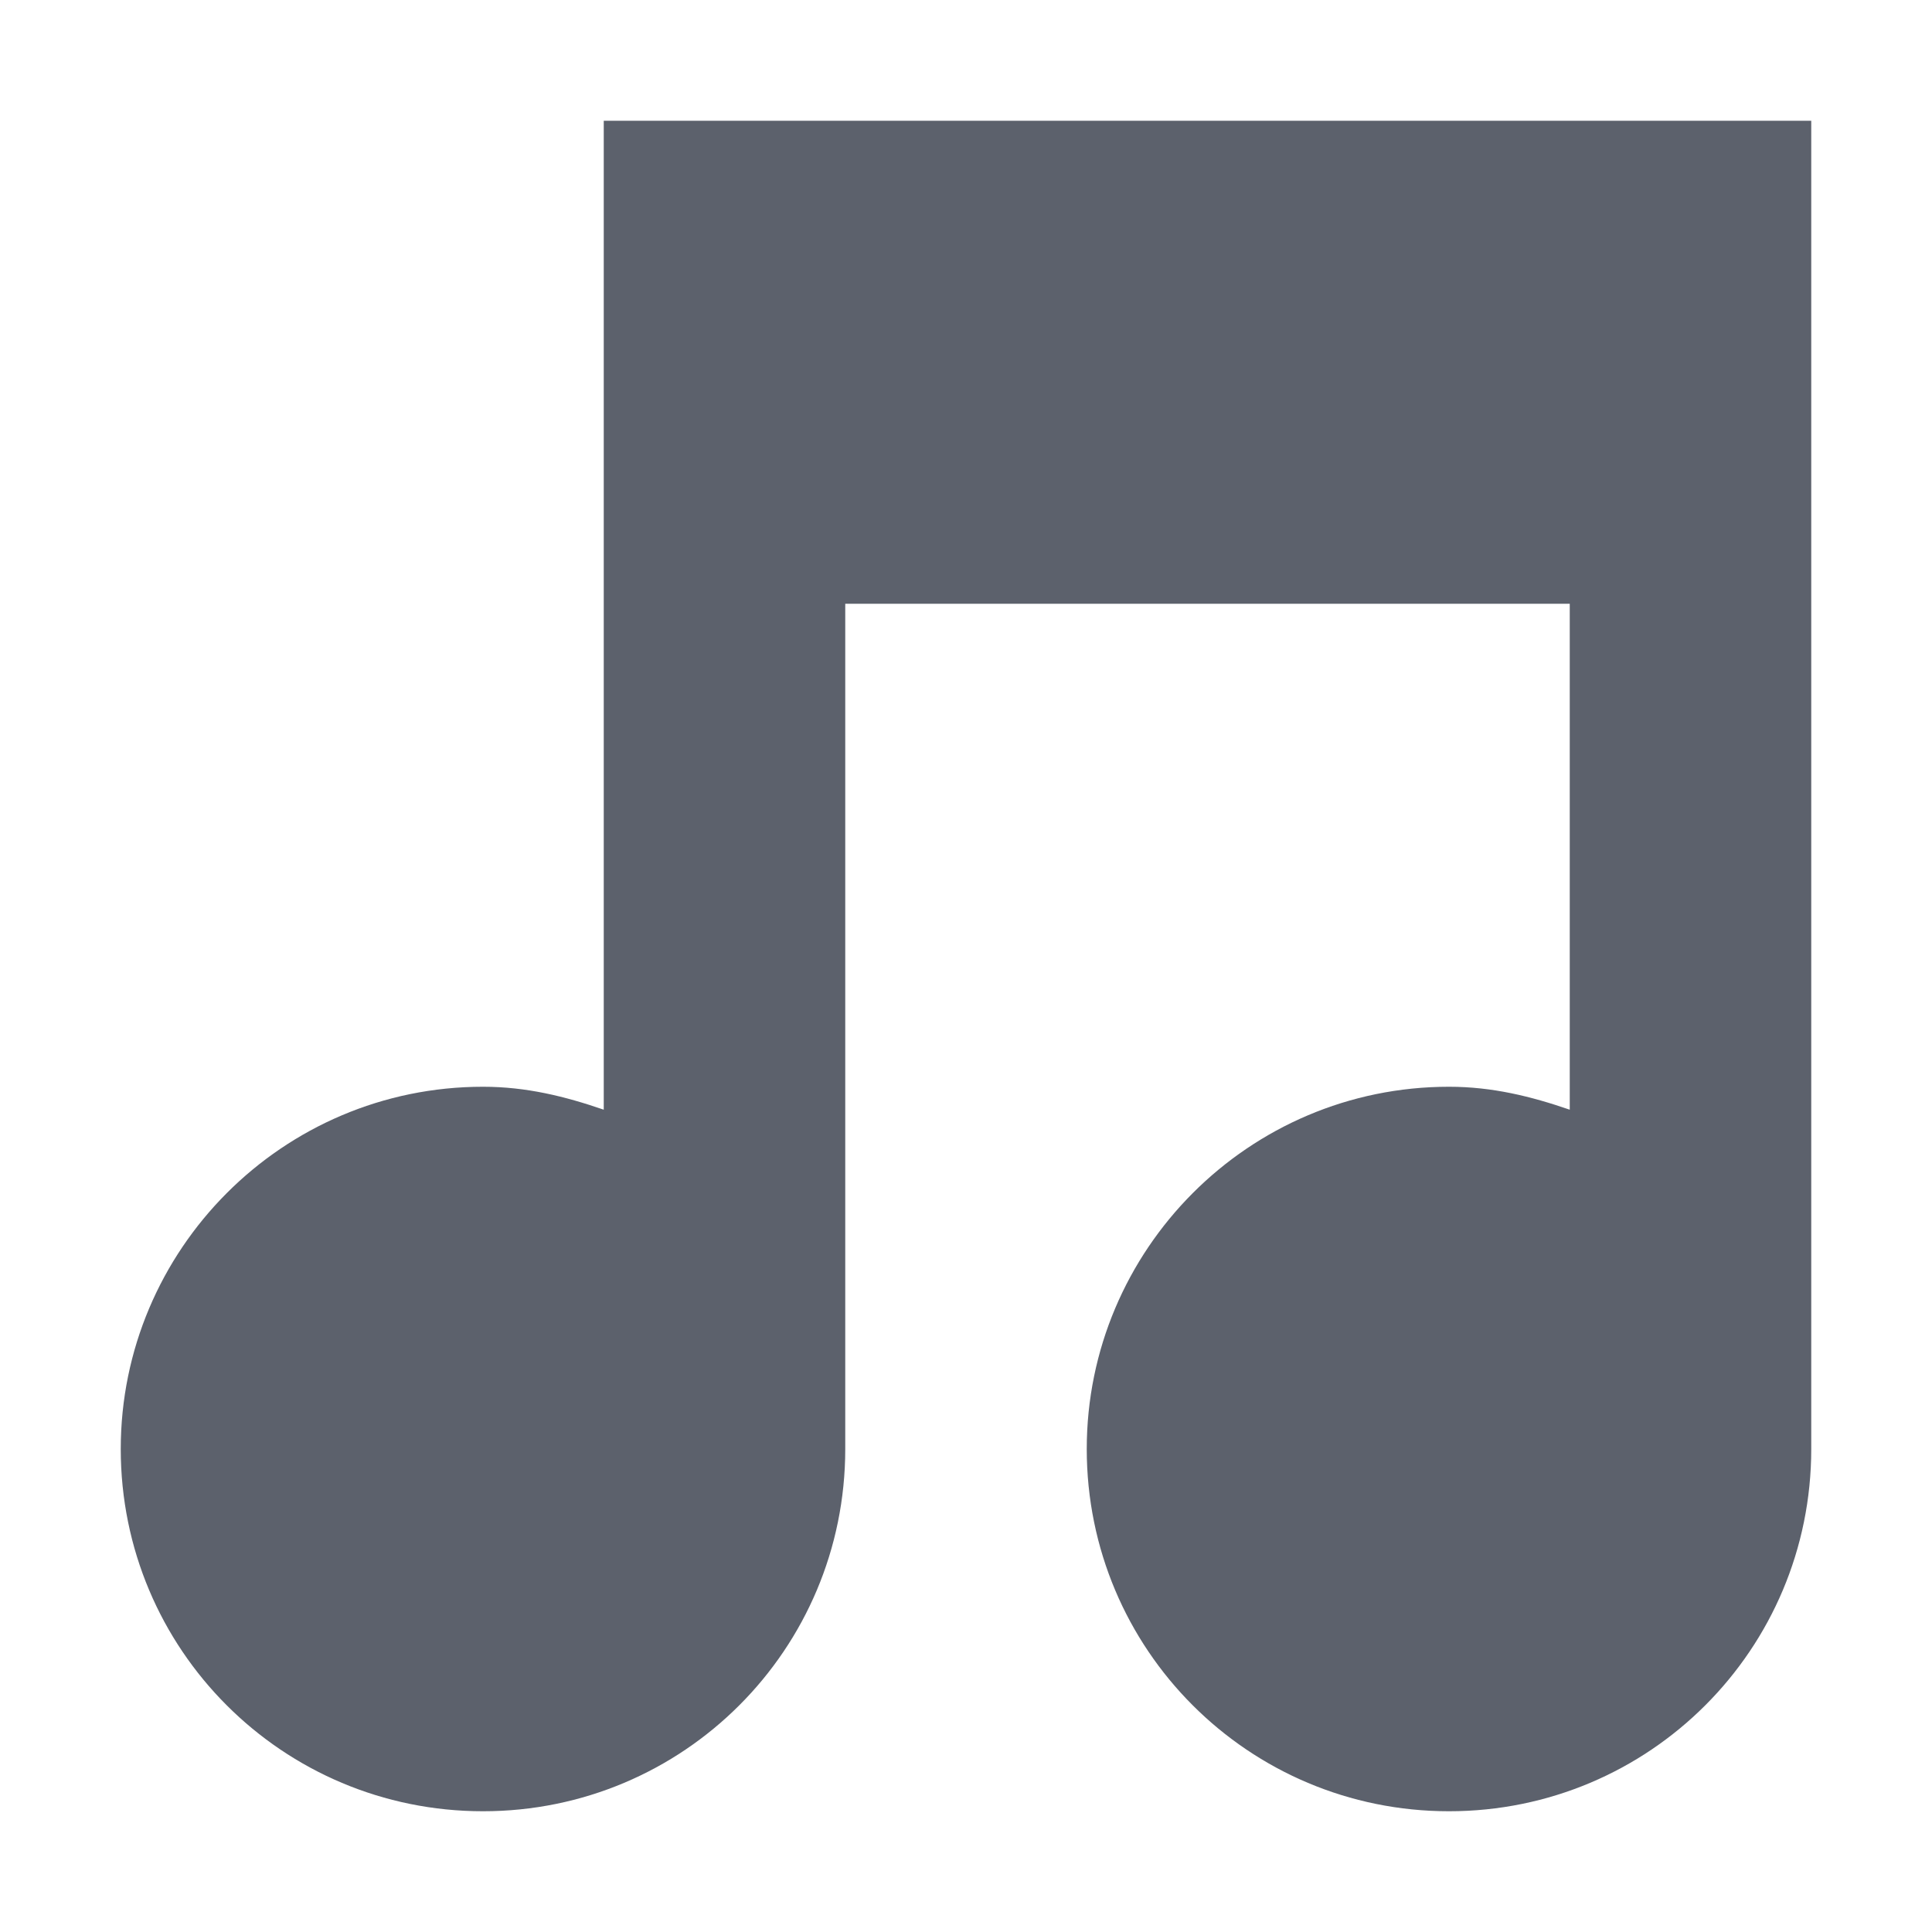
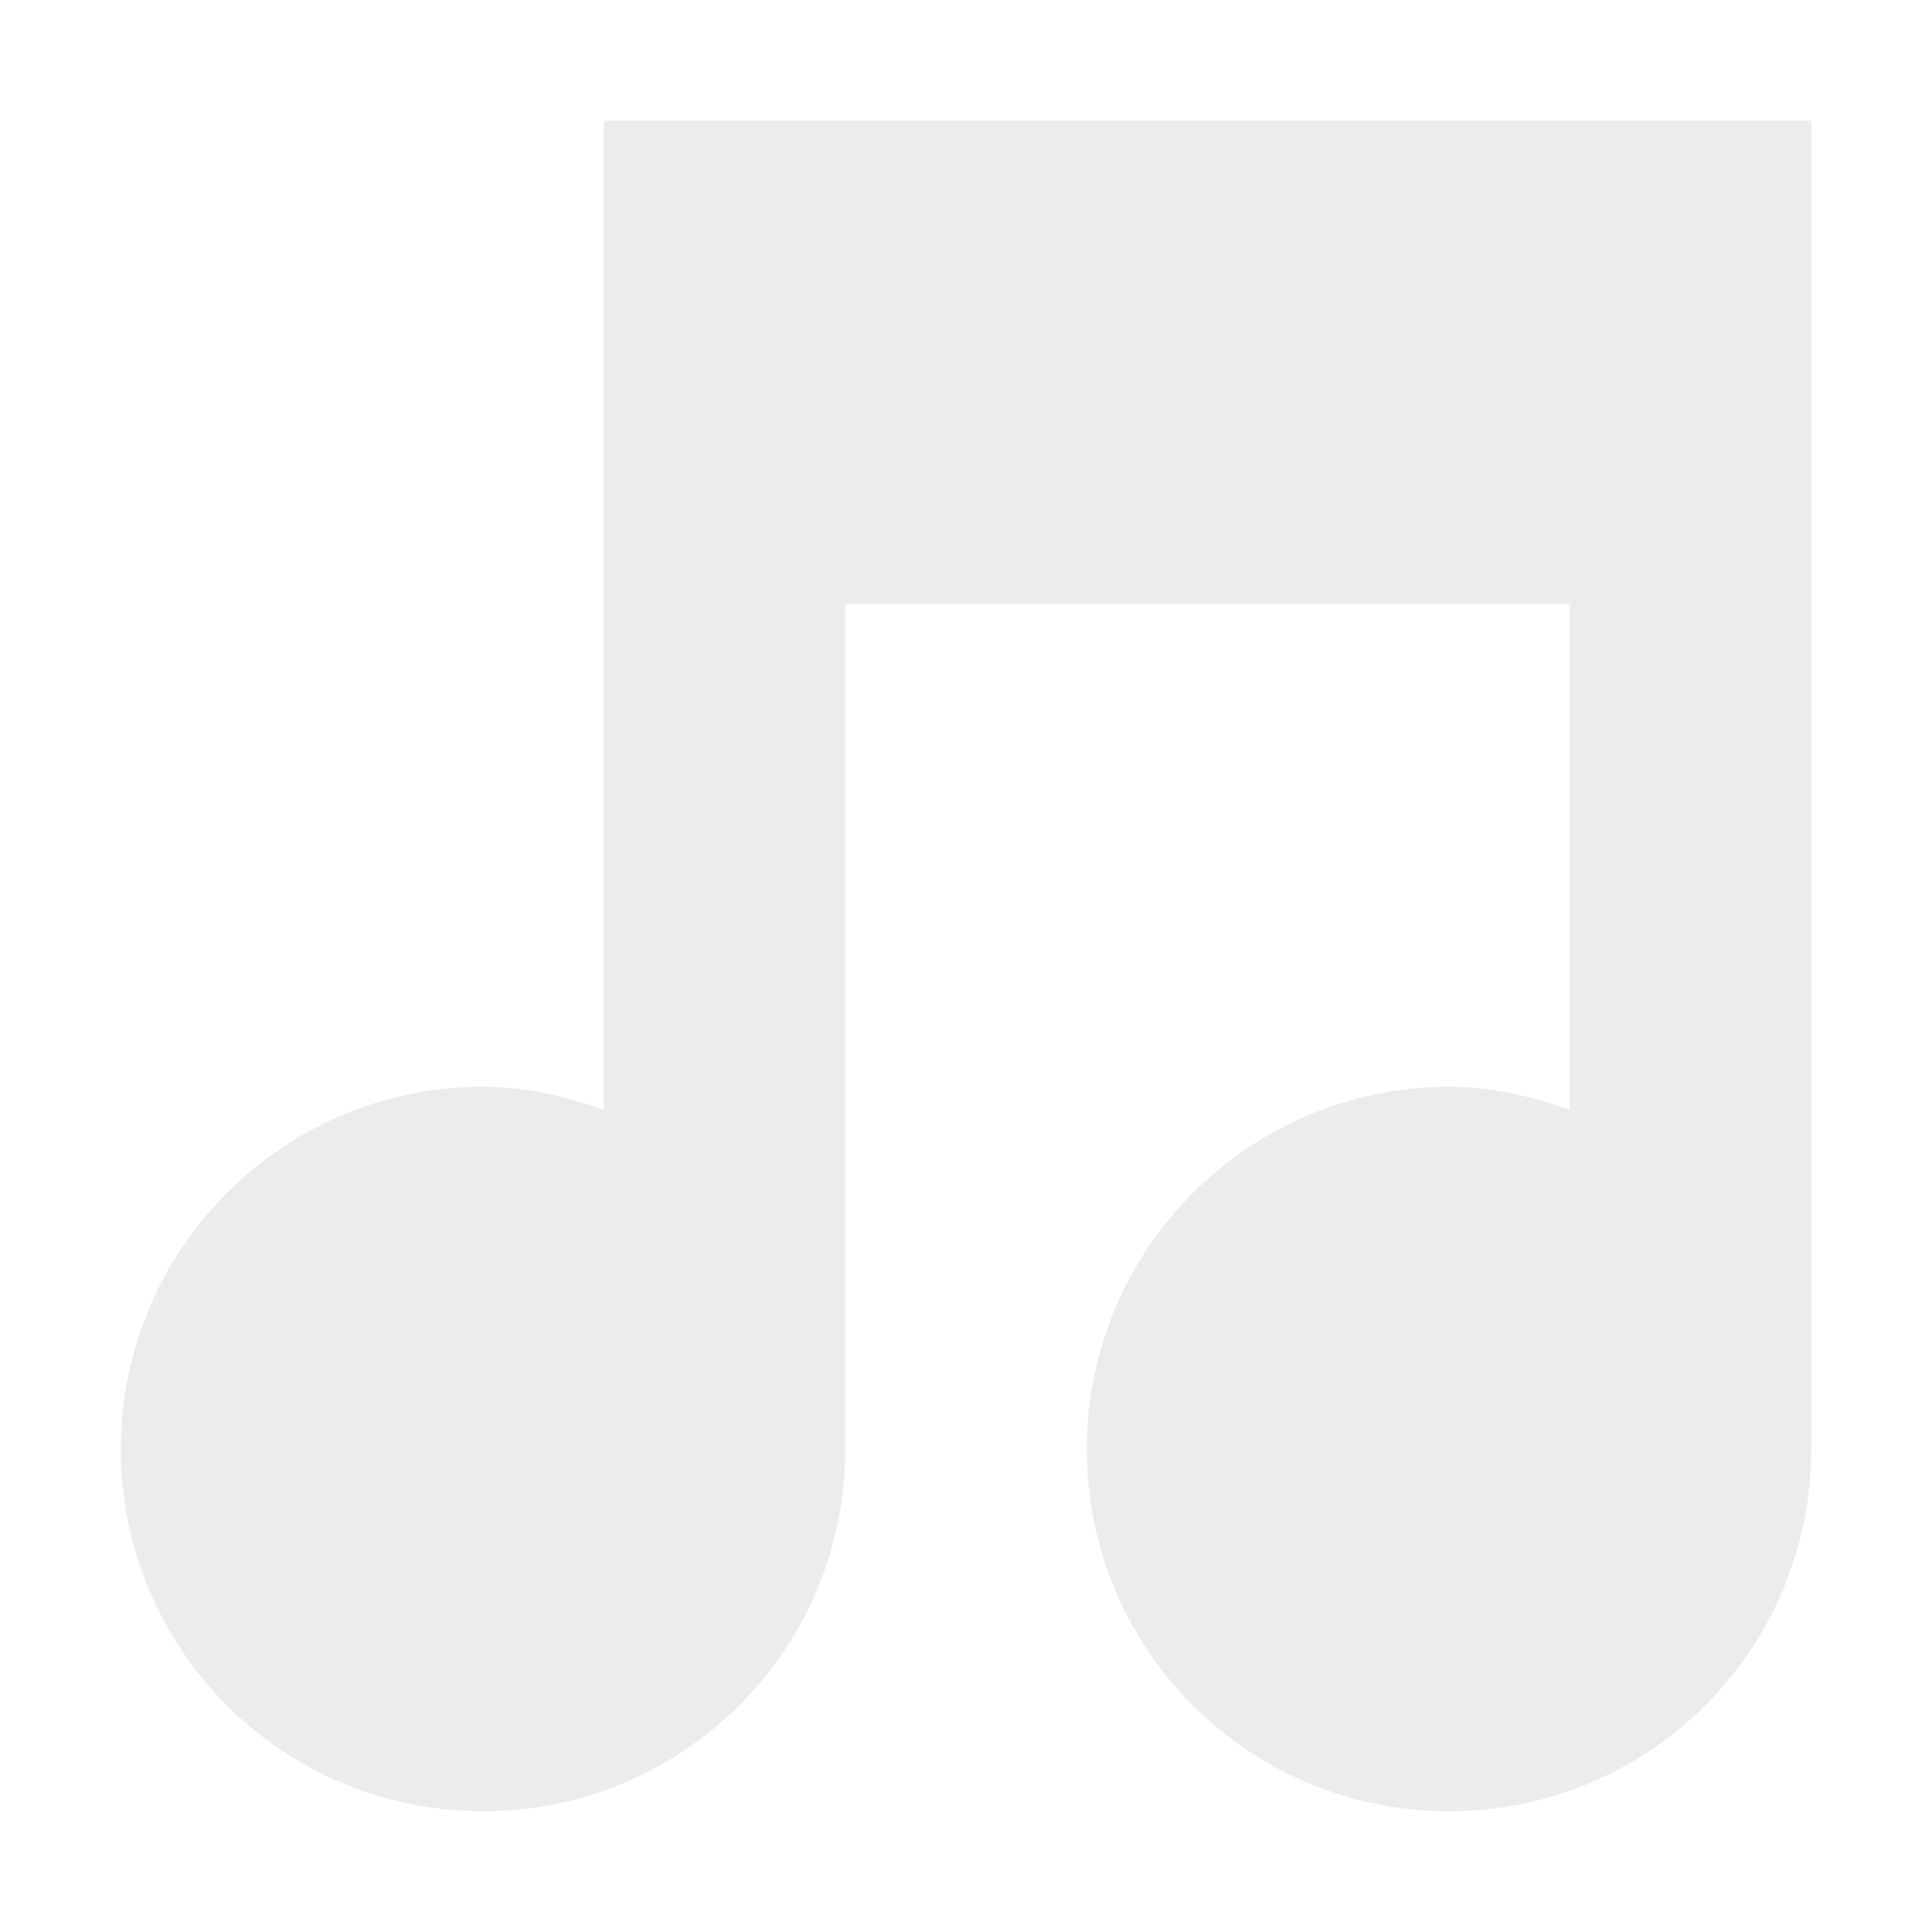
<svg xmlns="http://www.w3.org/2000/svg" width="16" height="16" version="1.1">
-   <path style="fill:#5c616c" d="M 5,1 V 9.19 C 4.68,9.08 4.36,9 4,9 2.34,9 1,10.35 1,12 1,13.66 2.34,15 4,15 5.66,15 7,13.66 7,12 V 5 H 13 V 9.19 C 12.68,9.08 12.36,9 12,9 10.34,9 9,10.35 9,12 9,13.66 10.34,15 12,15 13.66,15 15,13.66 15,12 V 1 Z" />
+   <path fill="#ececec" d="M 5,1 V 9.19 C 4.68,9.08 4.36,9 4,9 2.34,9 1,10.35 1,12 1,13.66 2.34,15 4,15 5.66,15 7,13.66 7,12 V 5 H 13 V 9.19 C 12.68,9.08 12.36,9 12,9 10.34,9 9,10.35 9,12 9,13.66 10.34,15 12,15 13.66,15 15,13.66 15,12 V 1 Z" />
</svg>
